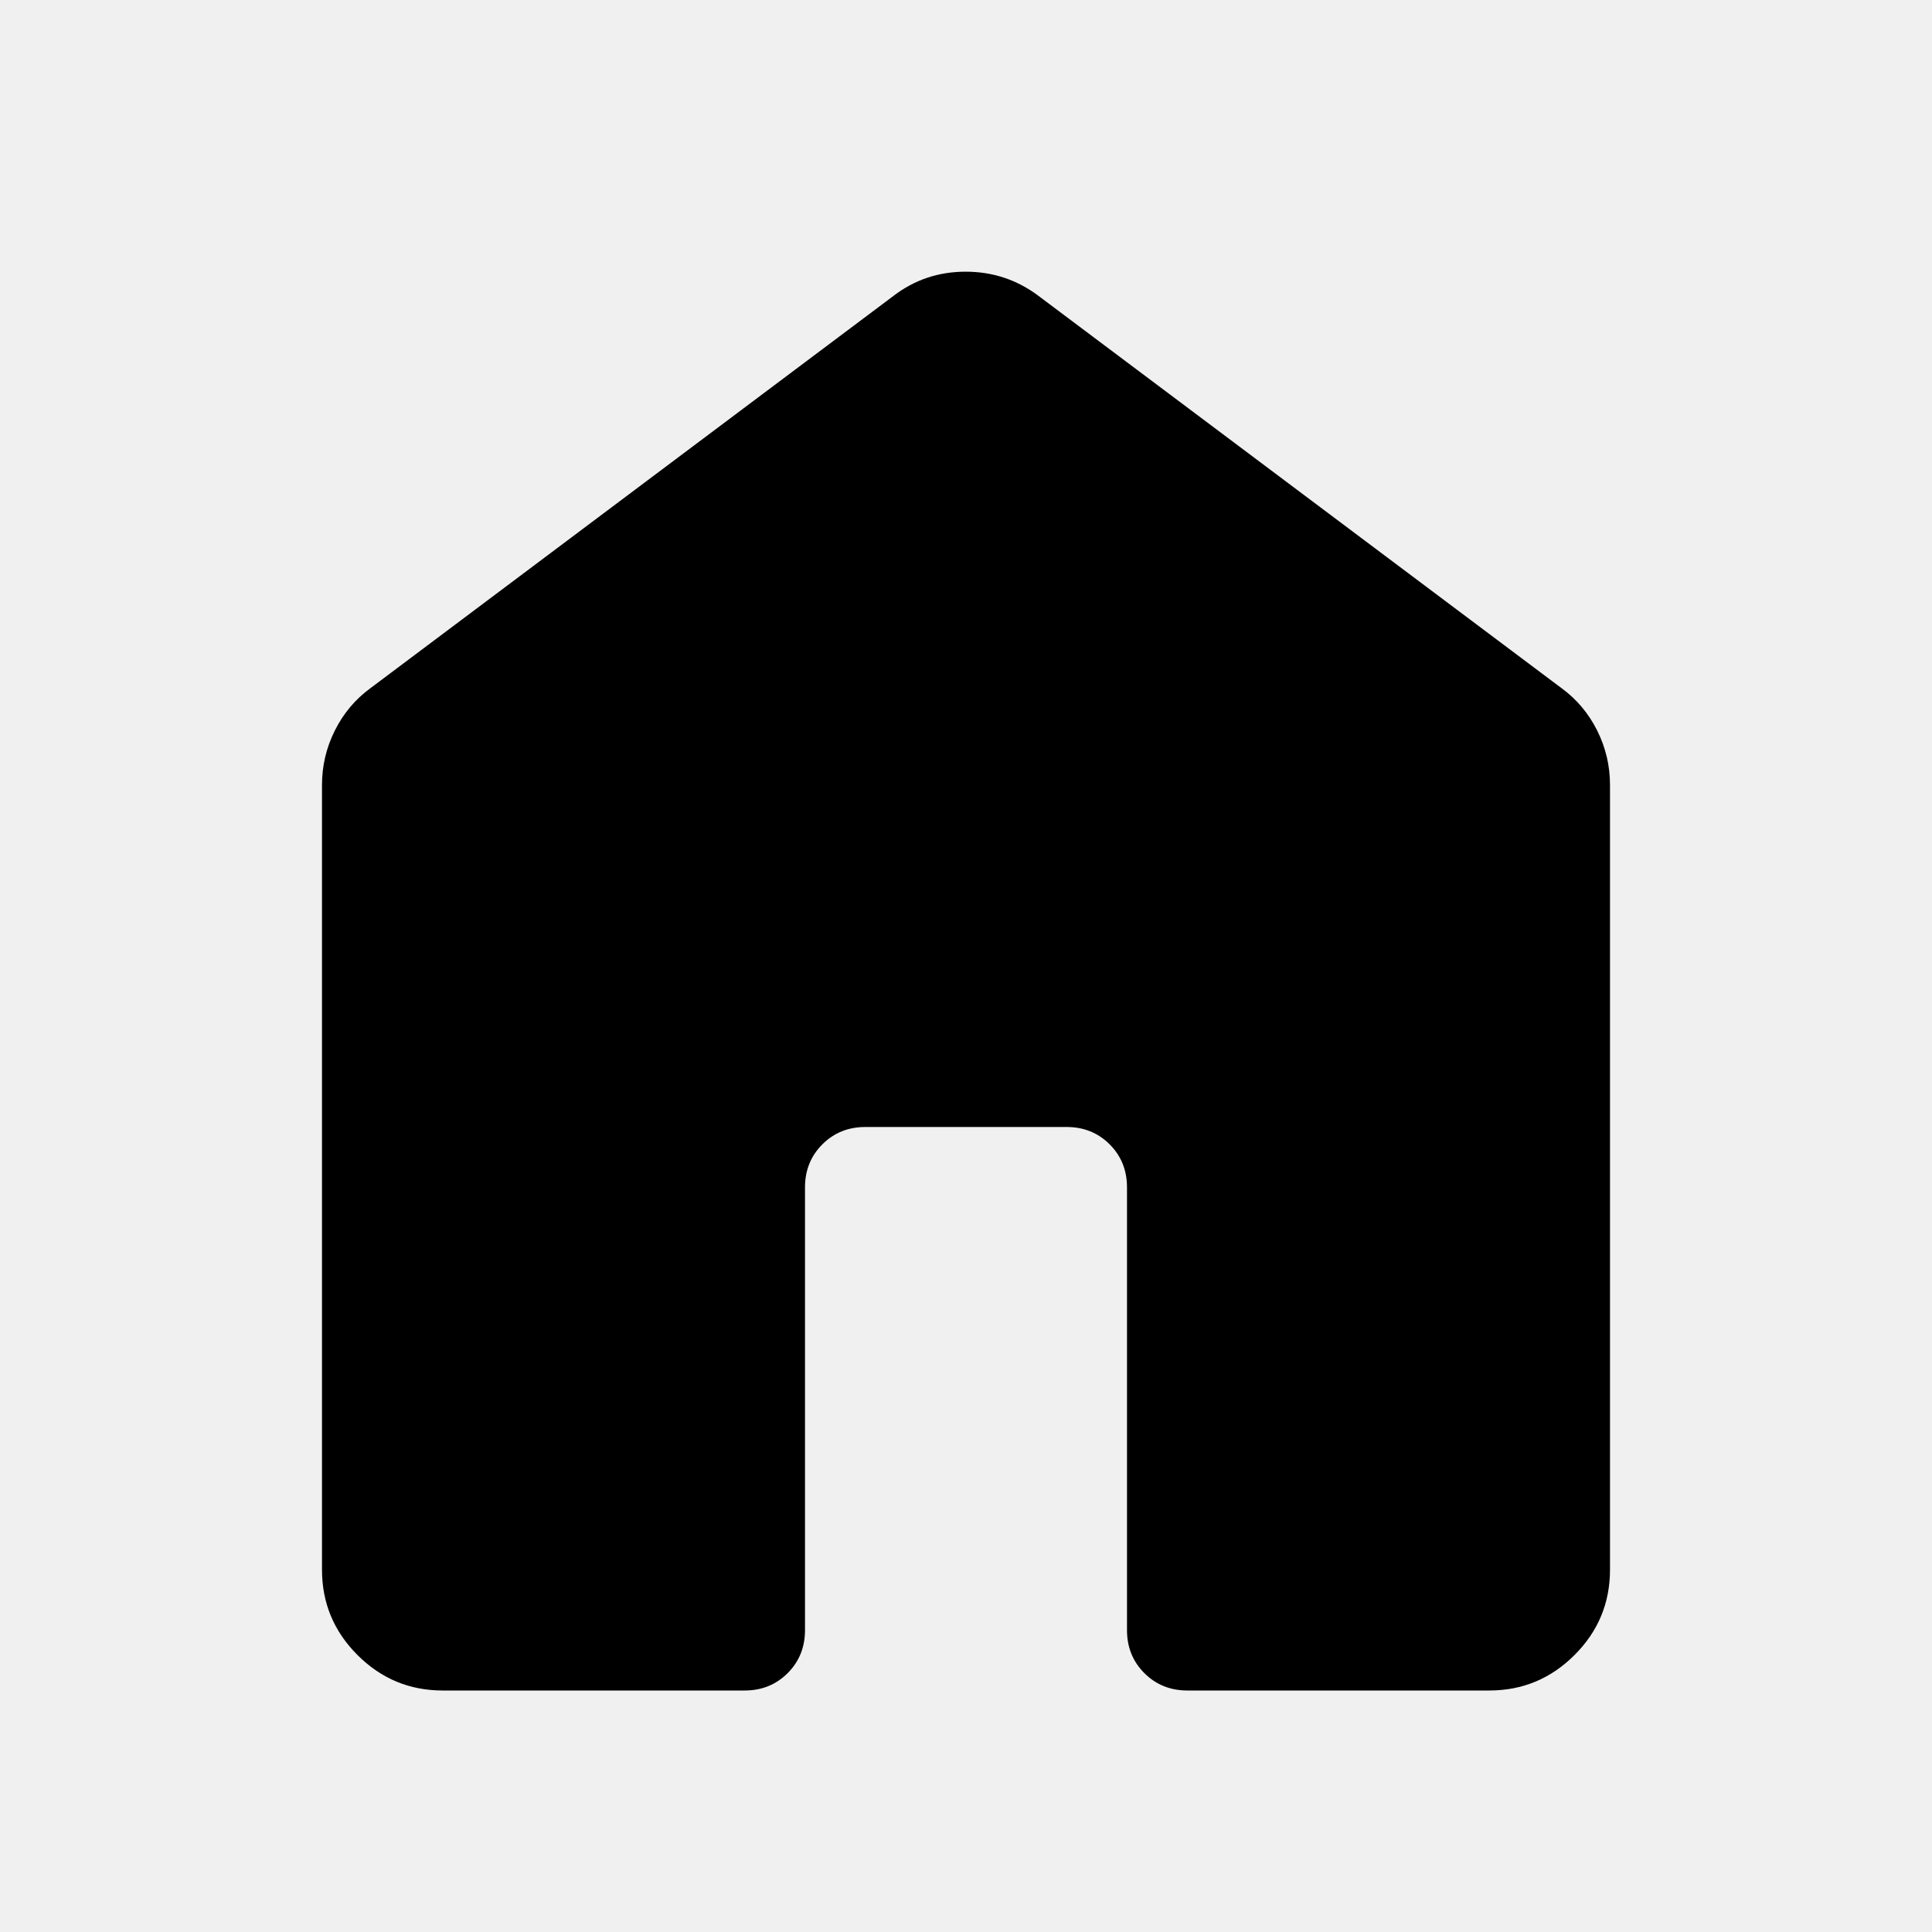
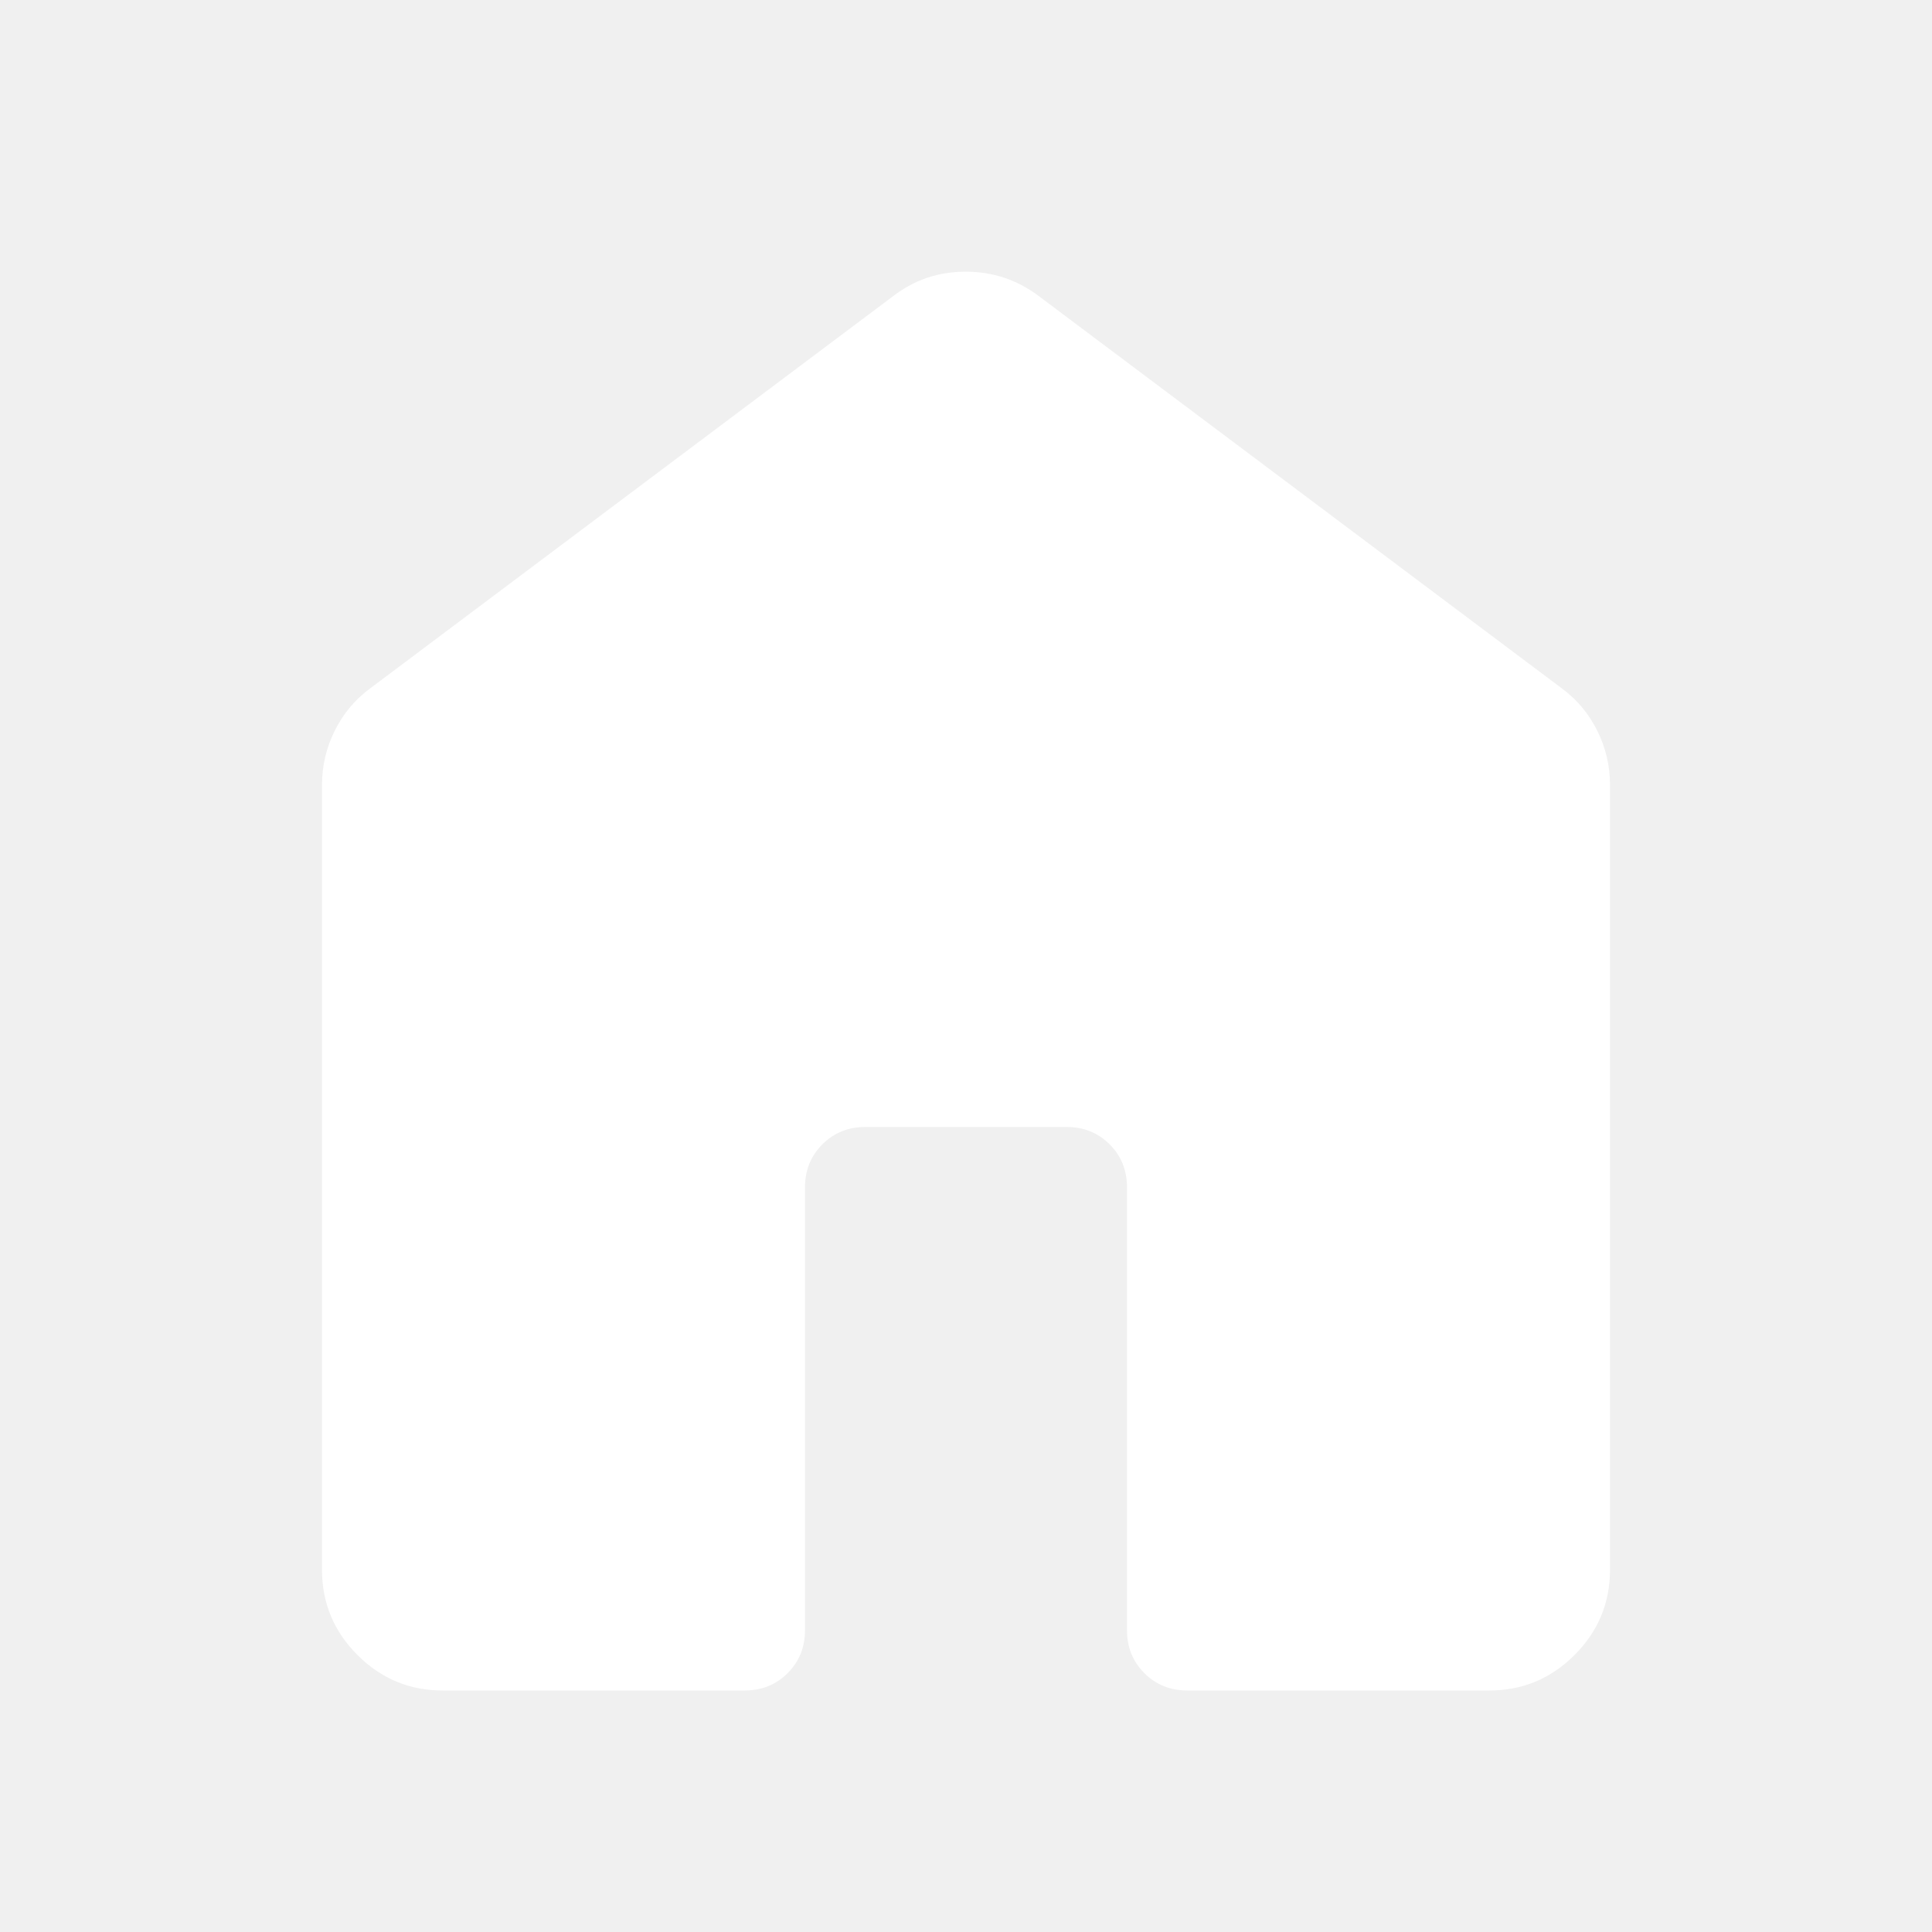
- <svg xmlns="http://www.w3.org/2000/svg" height="48" viewBox="0 -960 960 960" width="48">
+ <svg xmlns="http://www.w3.org/2000/svg" fill="#FFFFFF" height="48" viewBox="0 -960 960 960" width="48">
  <path d="M160-180v-390q0-14.25 6.38-27 6.37-12.75 17.62-21l260-195q15.68-12 35.84-12Q500-825 516-813l260 195q11.25 8.25 17.63 21 6.37 12.75 6.37 27v390q0 24.75-17.62 42.37Q764.75-120 740-120H590q-12.75 0-21.37-8.63Q560-137.25 560-150v-220q0-12.75-8.62-21.38Q542.75-400 530-400H430q-12.75 0-21.37 8.62Q400-382.75 400-370v220q0 12.75-8.62 21.37Q382.75-120 370-120H220q-24.75 0-42.37-17.63Q160-155.25 160-180Z" />
</svg>
